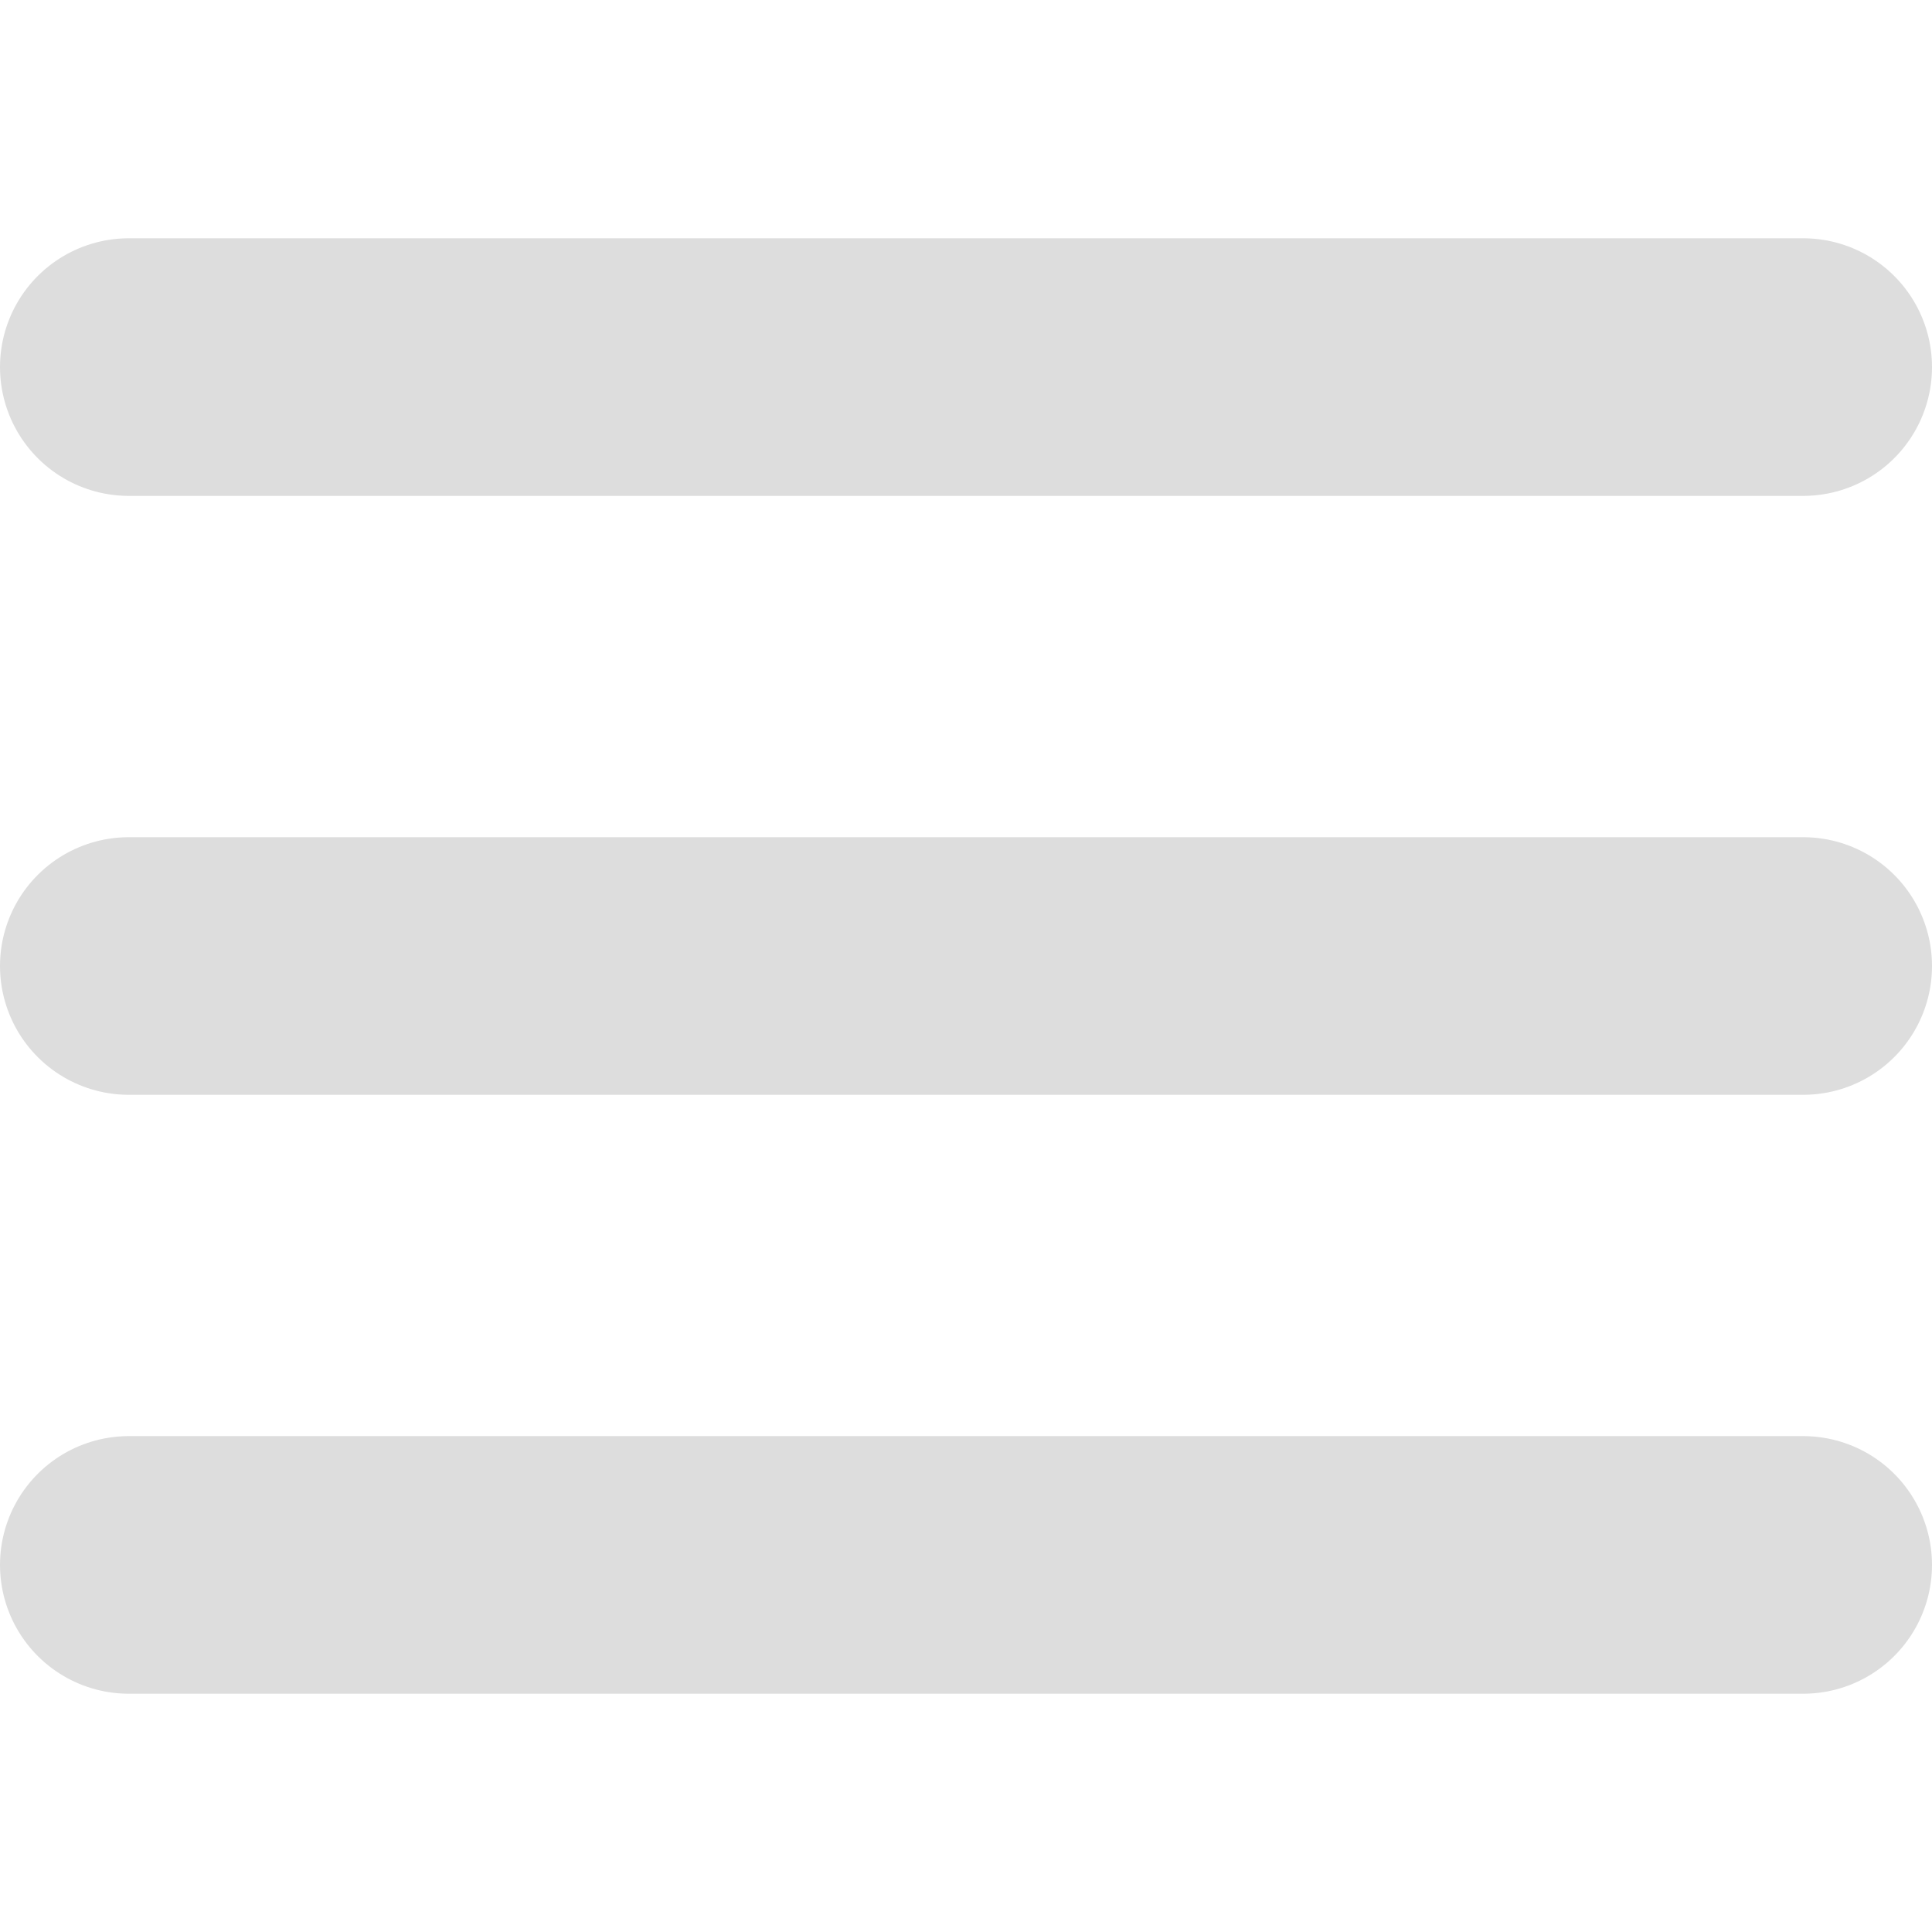
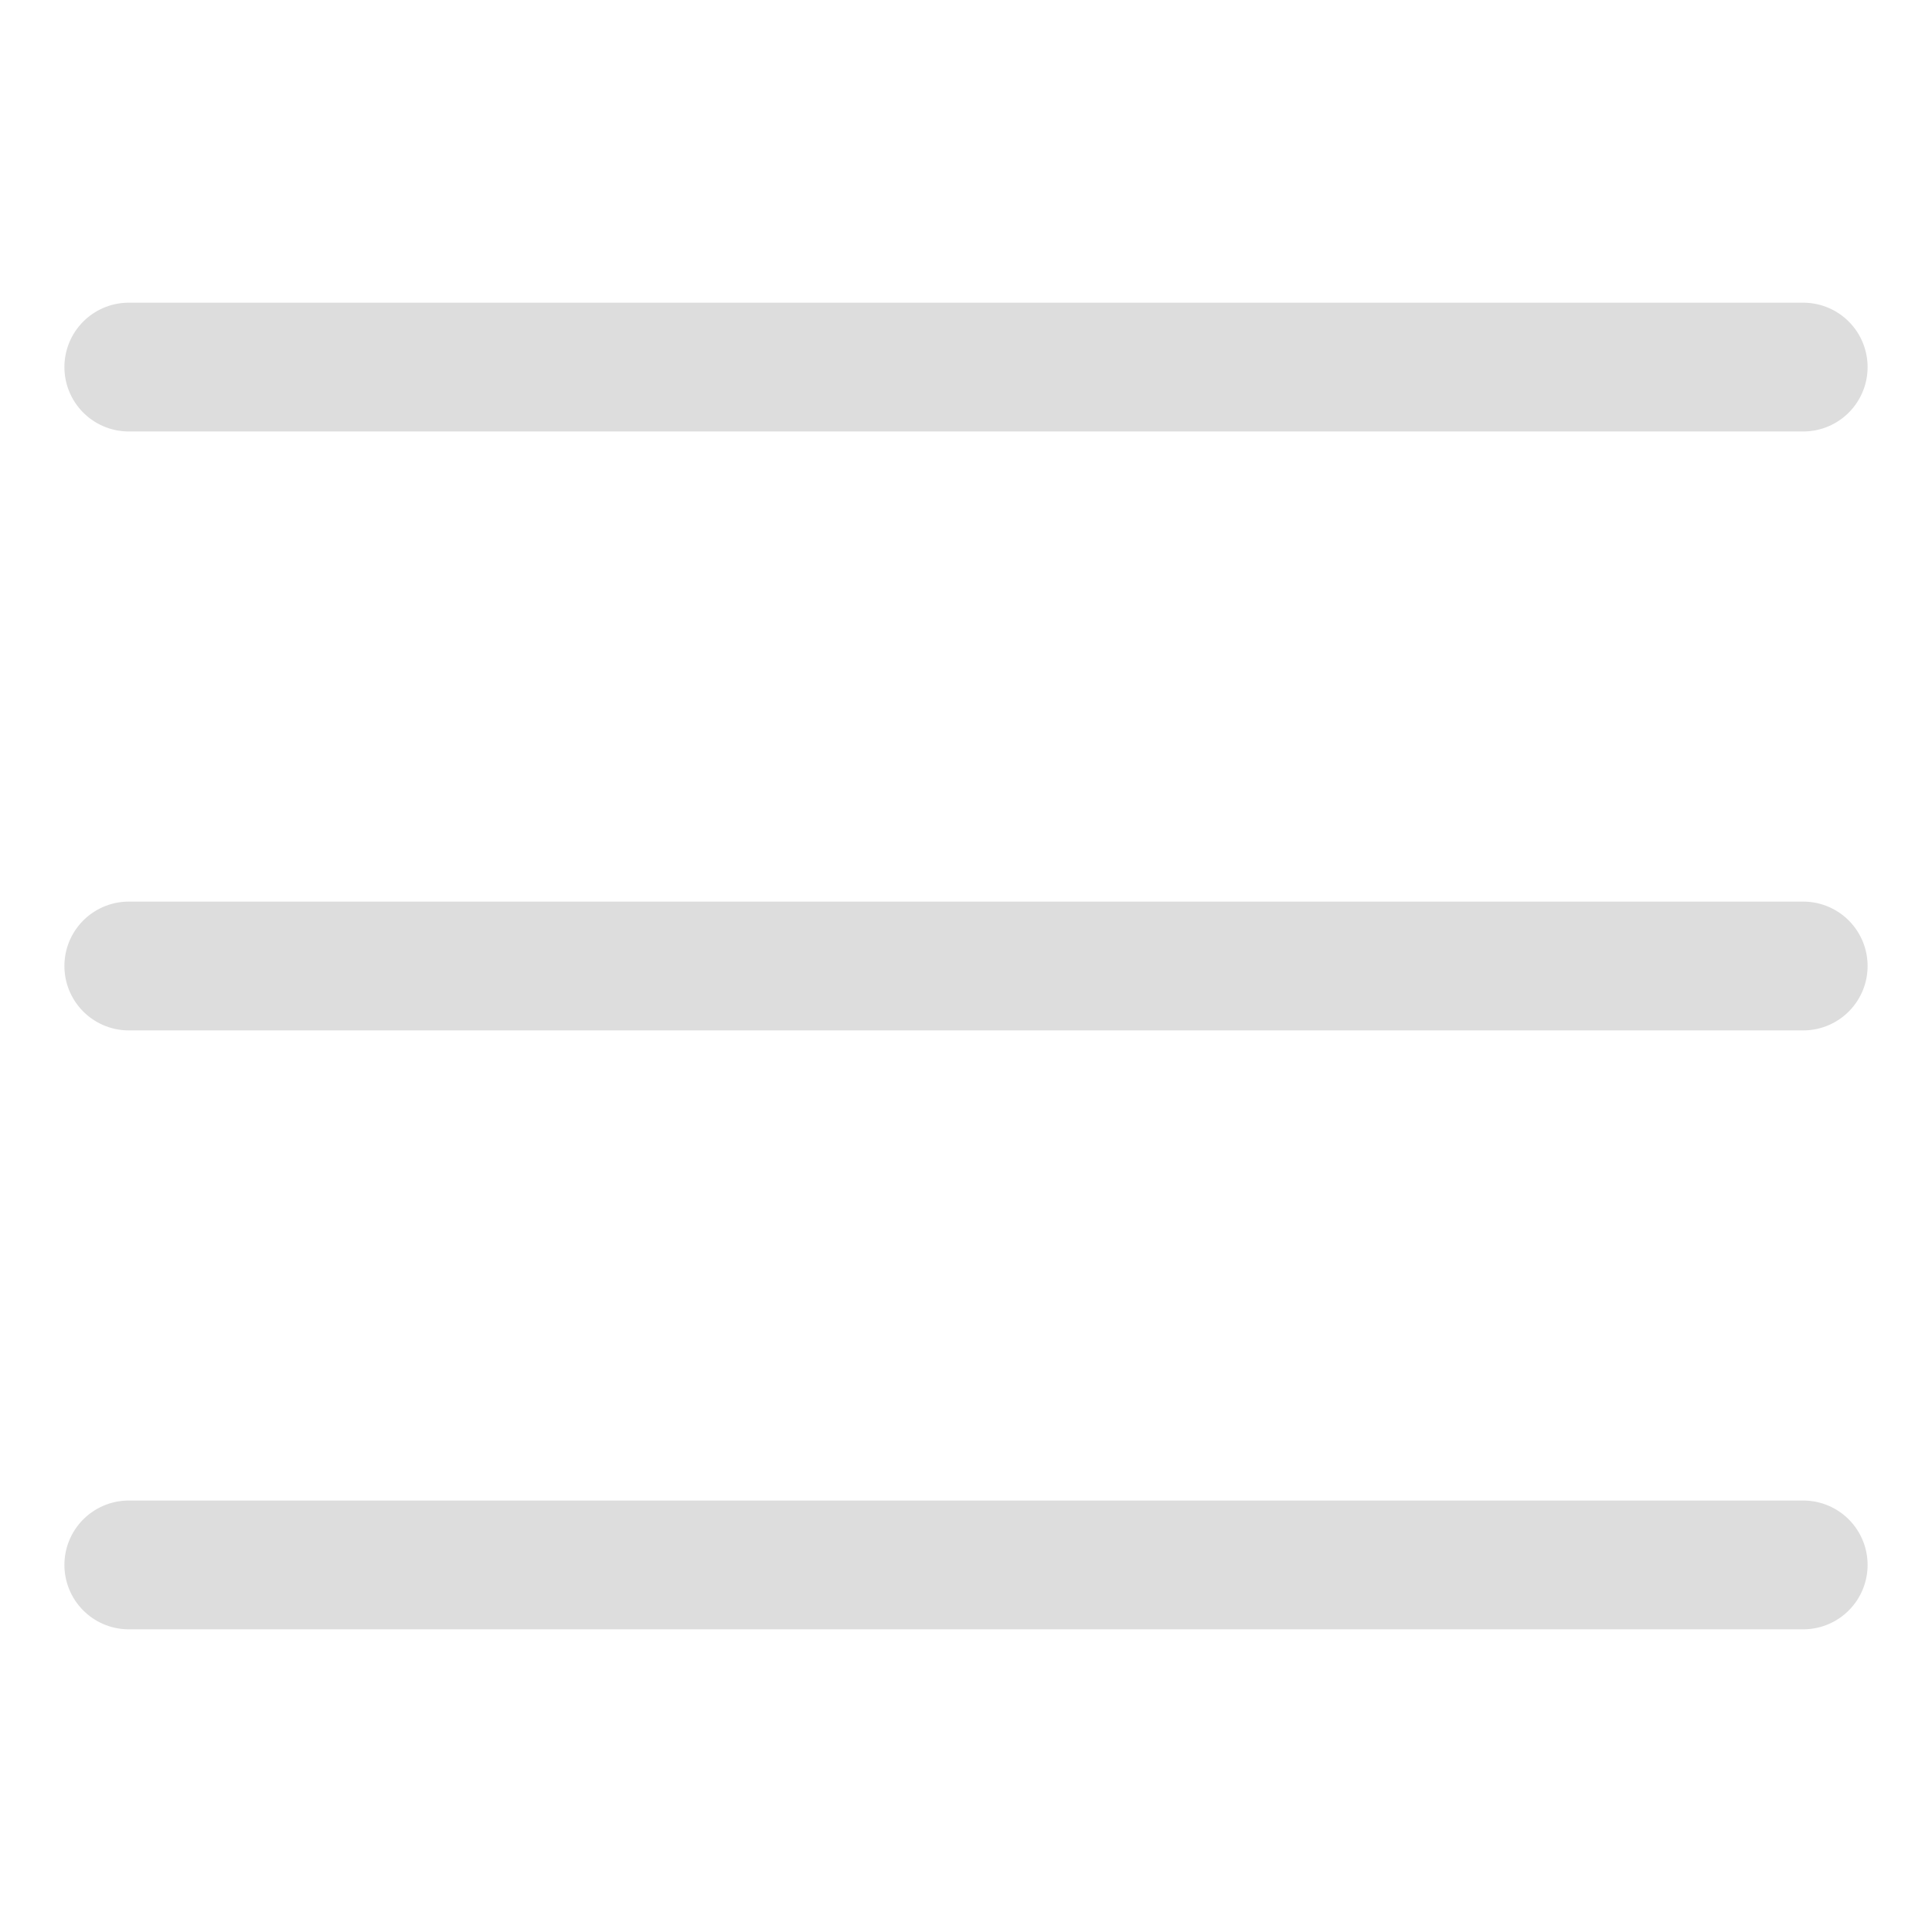
<svg xmlns="http://www.w3.org/2000/svg" version="1.1" id="Layer_1" x="0px" y="0px" viewBox="0 0 30 30" style="enable-background:new 0 0 30 30;" xml:space="preserve">
  <style type="text/css">
- 	.st0{fill:none;stroke:#dddddd;stroke-width:4;stroke-linecap:round;stroke-linejoin:round;stroke-miterlimit:10;}
+ 	.st0{fill:none;stroke:#DDDDDD;stroke-width:2;stroke-linecap:round;stroke-linejoin:round;stroke-miterlimit:10;}
</style>
  <line class="st0" x1="28" y1="5.7" x2="2" y2="5.7" />
  <line class="st0" x1="28" y1="15" x2="2" y2="15" />
  <line class="st0" x1="28" y1="24.3" x2="2" y2="24.3" />
</svg>
